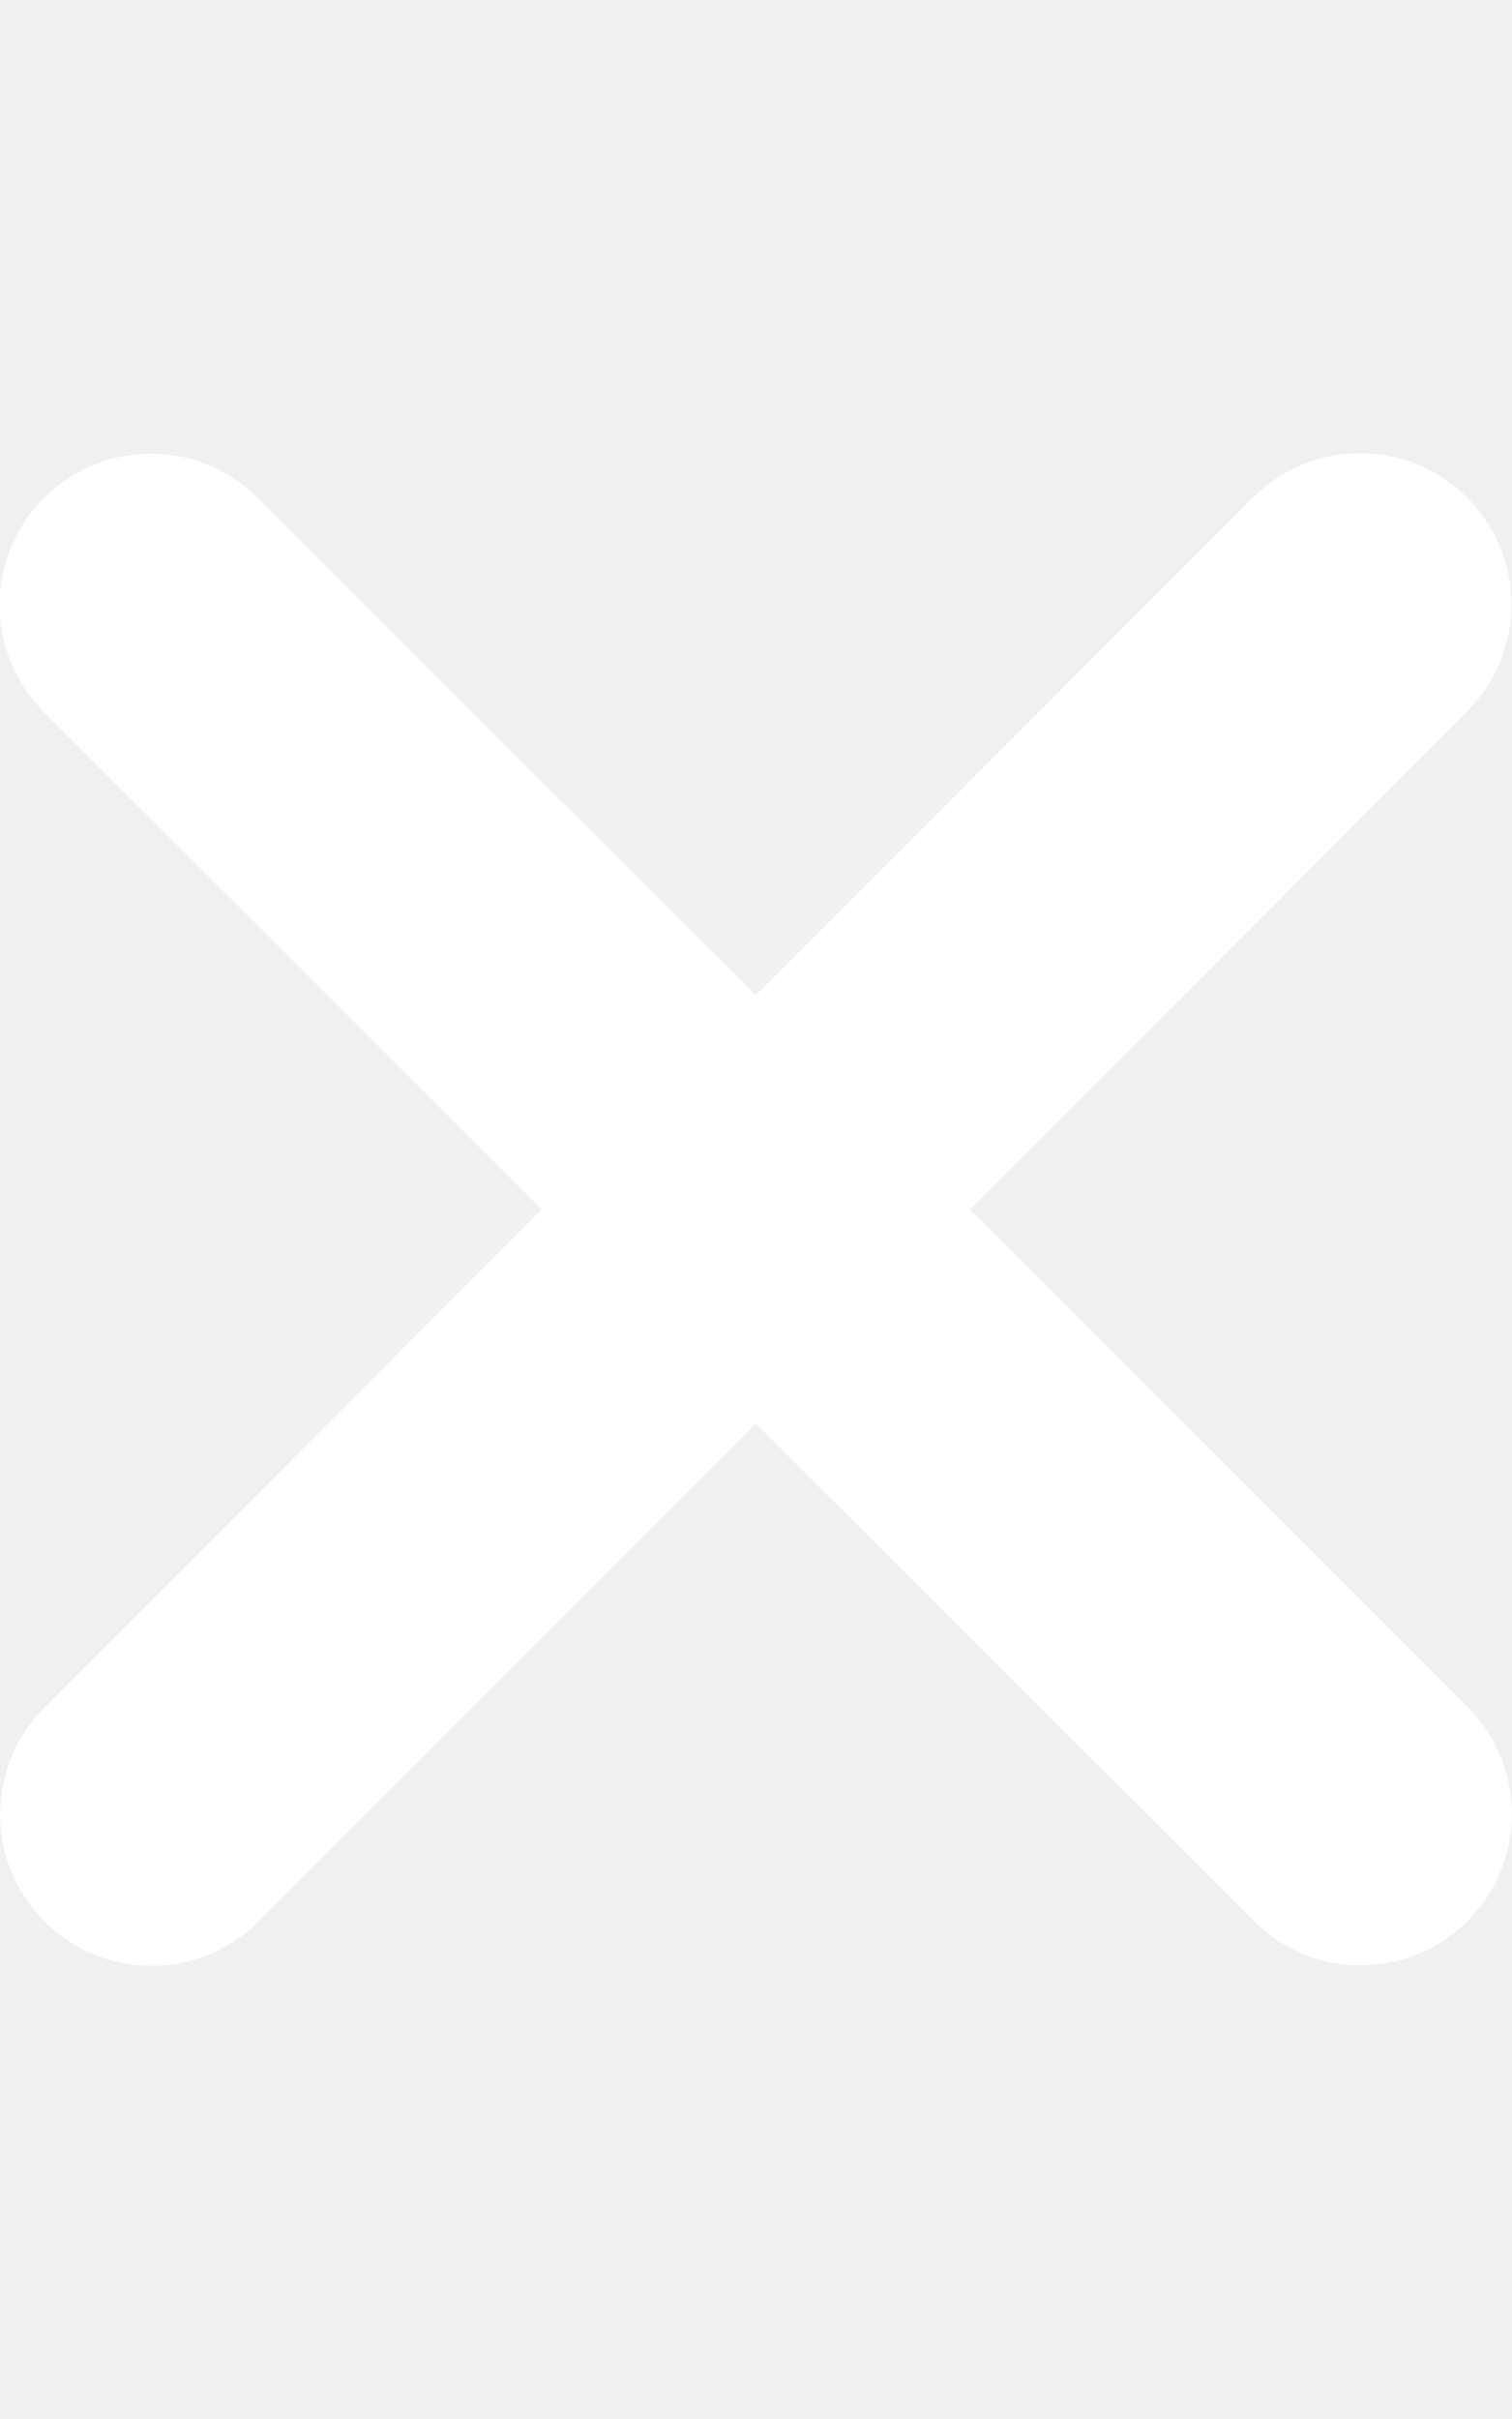
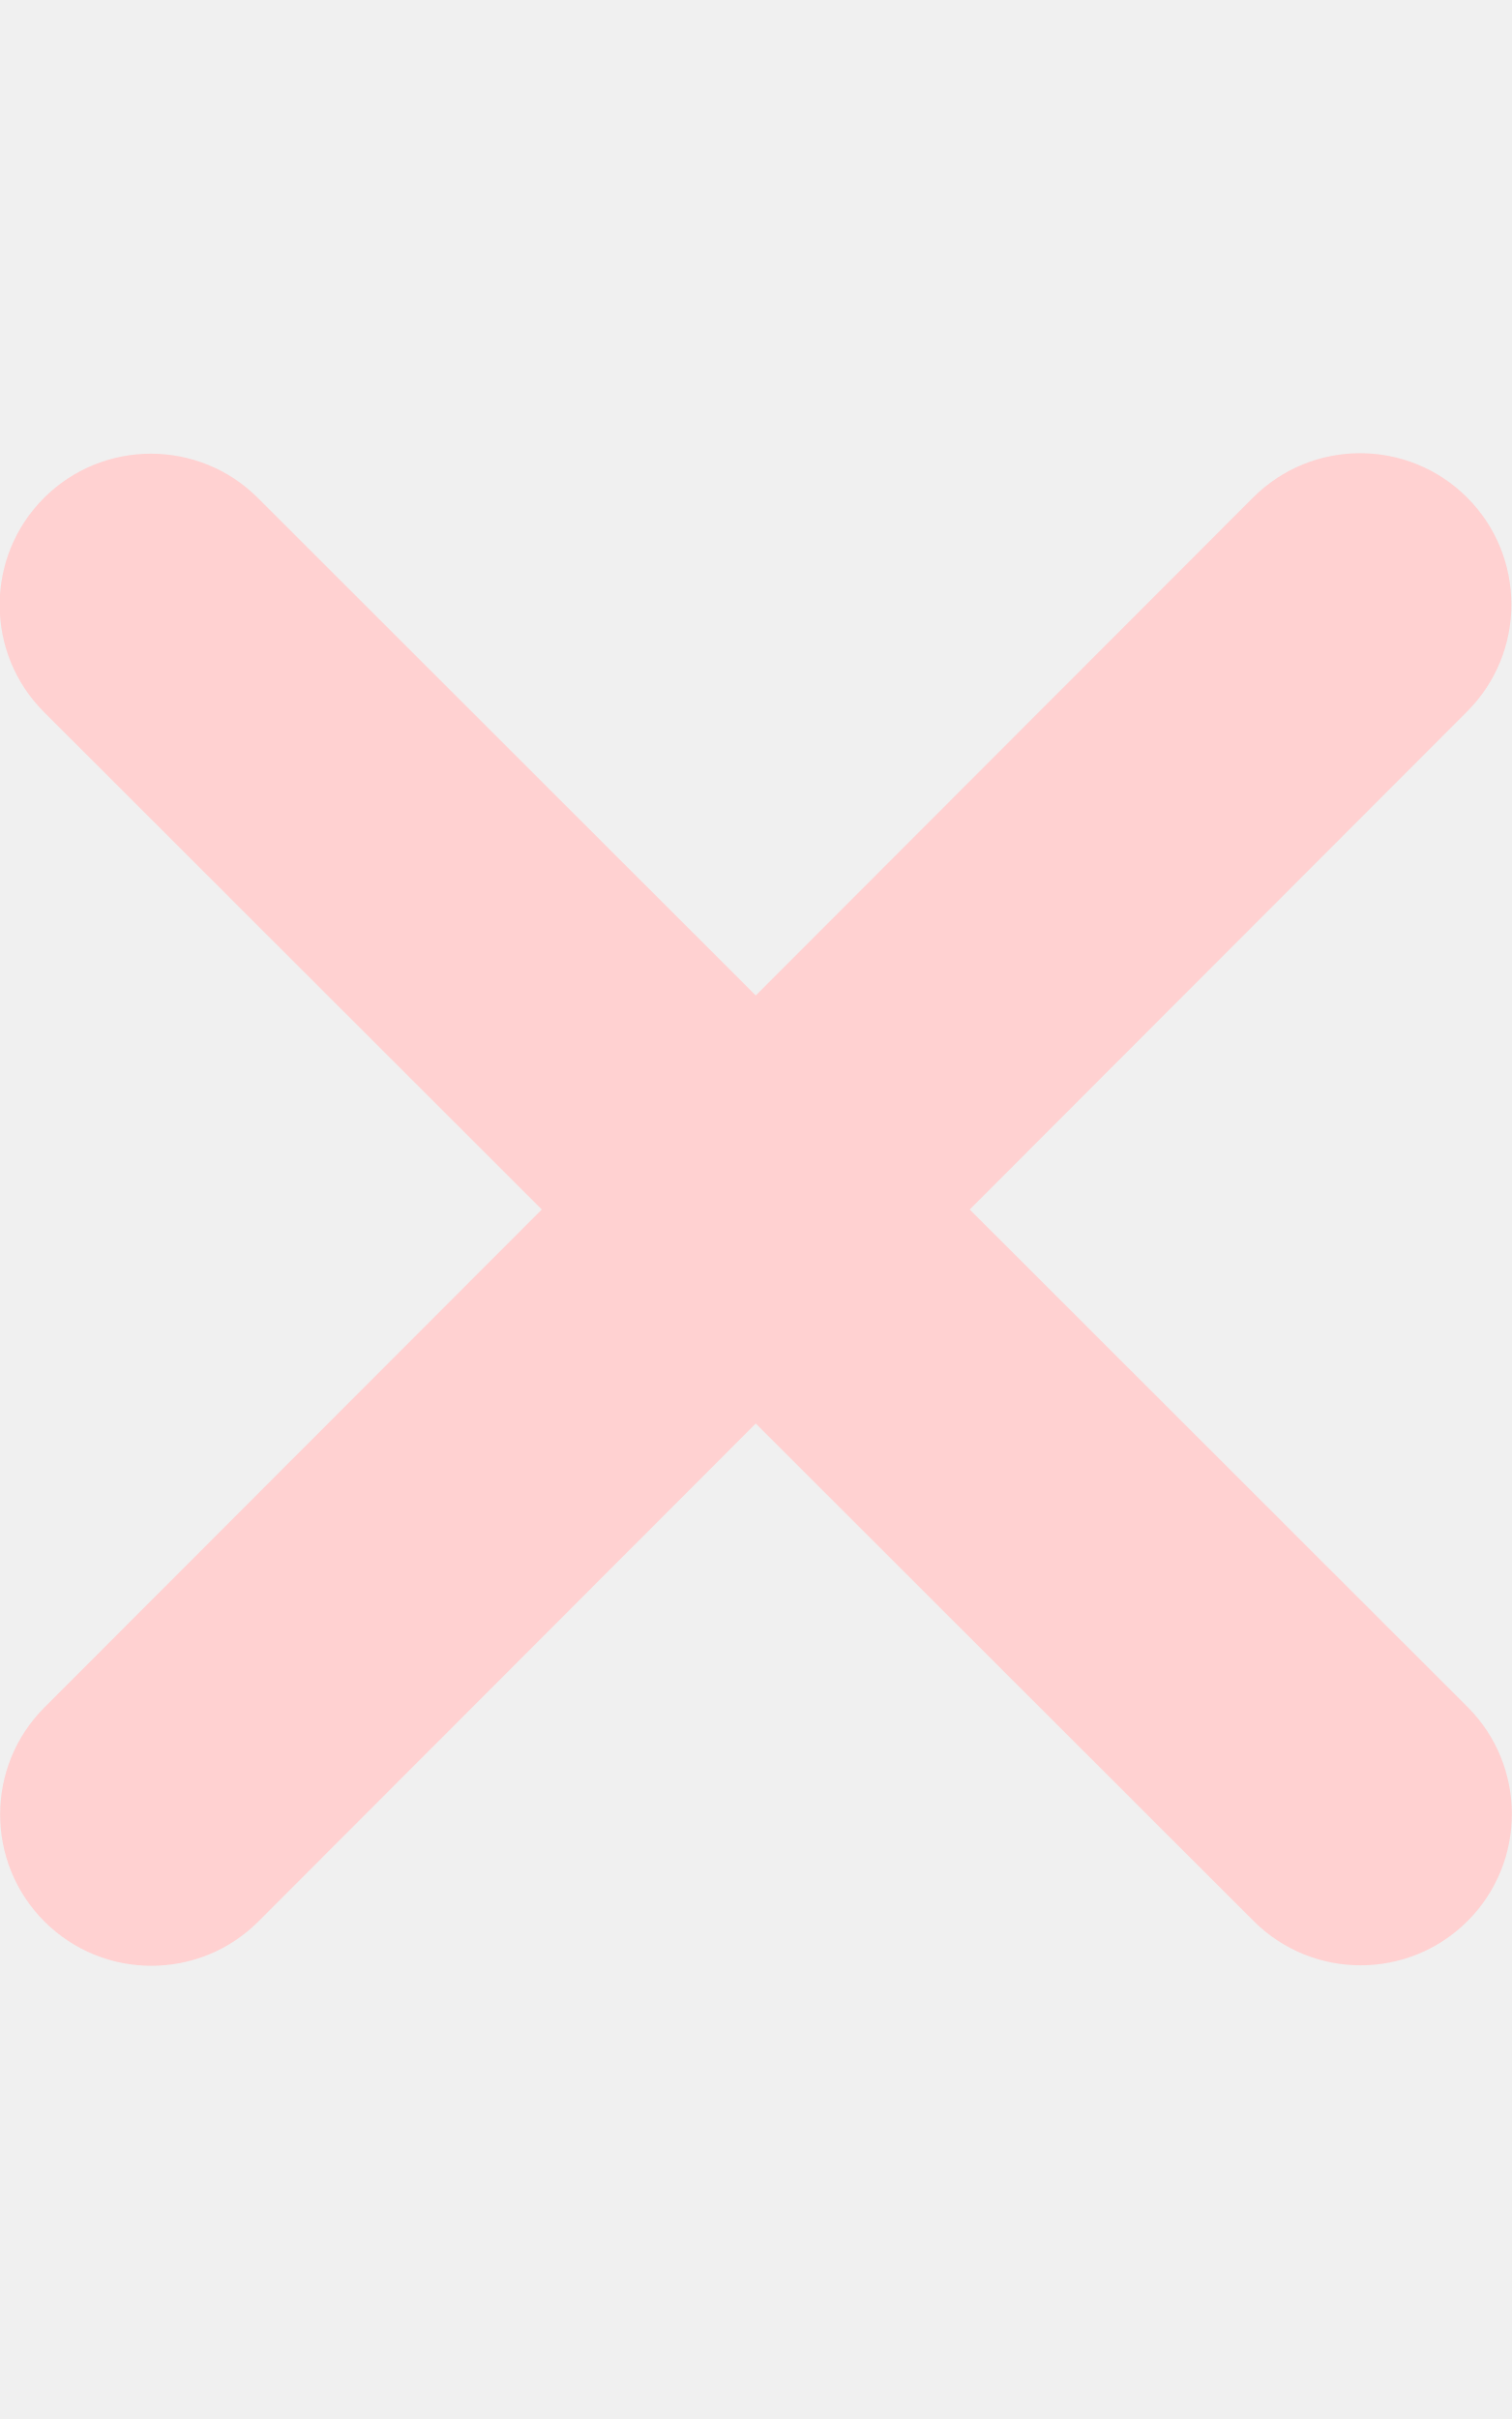
<svg xmlns="http://www.w3.org/2000/svg" viewBox="0 0 320 512">
-   <path fill="#ffffff" d="M310.6 150.6c12.5-12.5 12.5-32.8 0-45.3s-32.8-12.5-45.3 0L160 210.7 54.6 105.4c-12.5-12.5-32.8-12.5-45.3 0s-12.5 32.8 0 45.3L114.7 256 9.4 361.4c-12.5 12.5-12.5 32.8 0 45.3s32.8 12.5 45.3 0L160 301.3 265.4 406.6c12.5 12.5 32.8 12.5 45.3 0s12.5-32.8 0-45.3L205.3 256 310.6 150.6z" />
+   <path fill="#ffd1d1" d="M310.6 150.6c12.5-12.5 12.5-32.8 0-45.3s-32.8-12.5-45.3 0L160 210.7 54.6 105.4c-12.5-12.5-32.8-12.5-45.3 0s-12.5 32.8 0 45.3L114.7 256 9.4 361.4c-12.5 12.5-12.5 32.8 0 45.3s32.8 12.5 45.3 0L160 301.3 265.4 406.6c12.5 12.5 32.8 12.5 45.3 0s12.5-32.8 0-45.3L205.3 256 310.6 150.6z" />
</svg>
